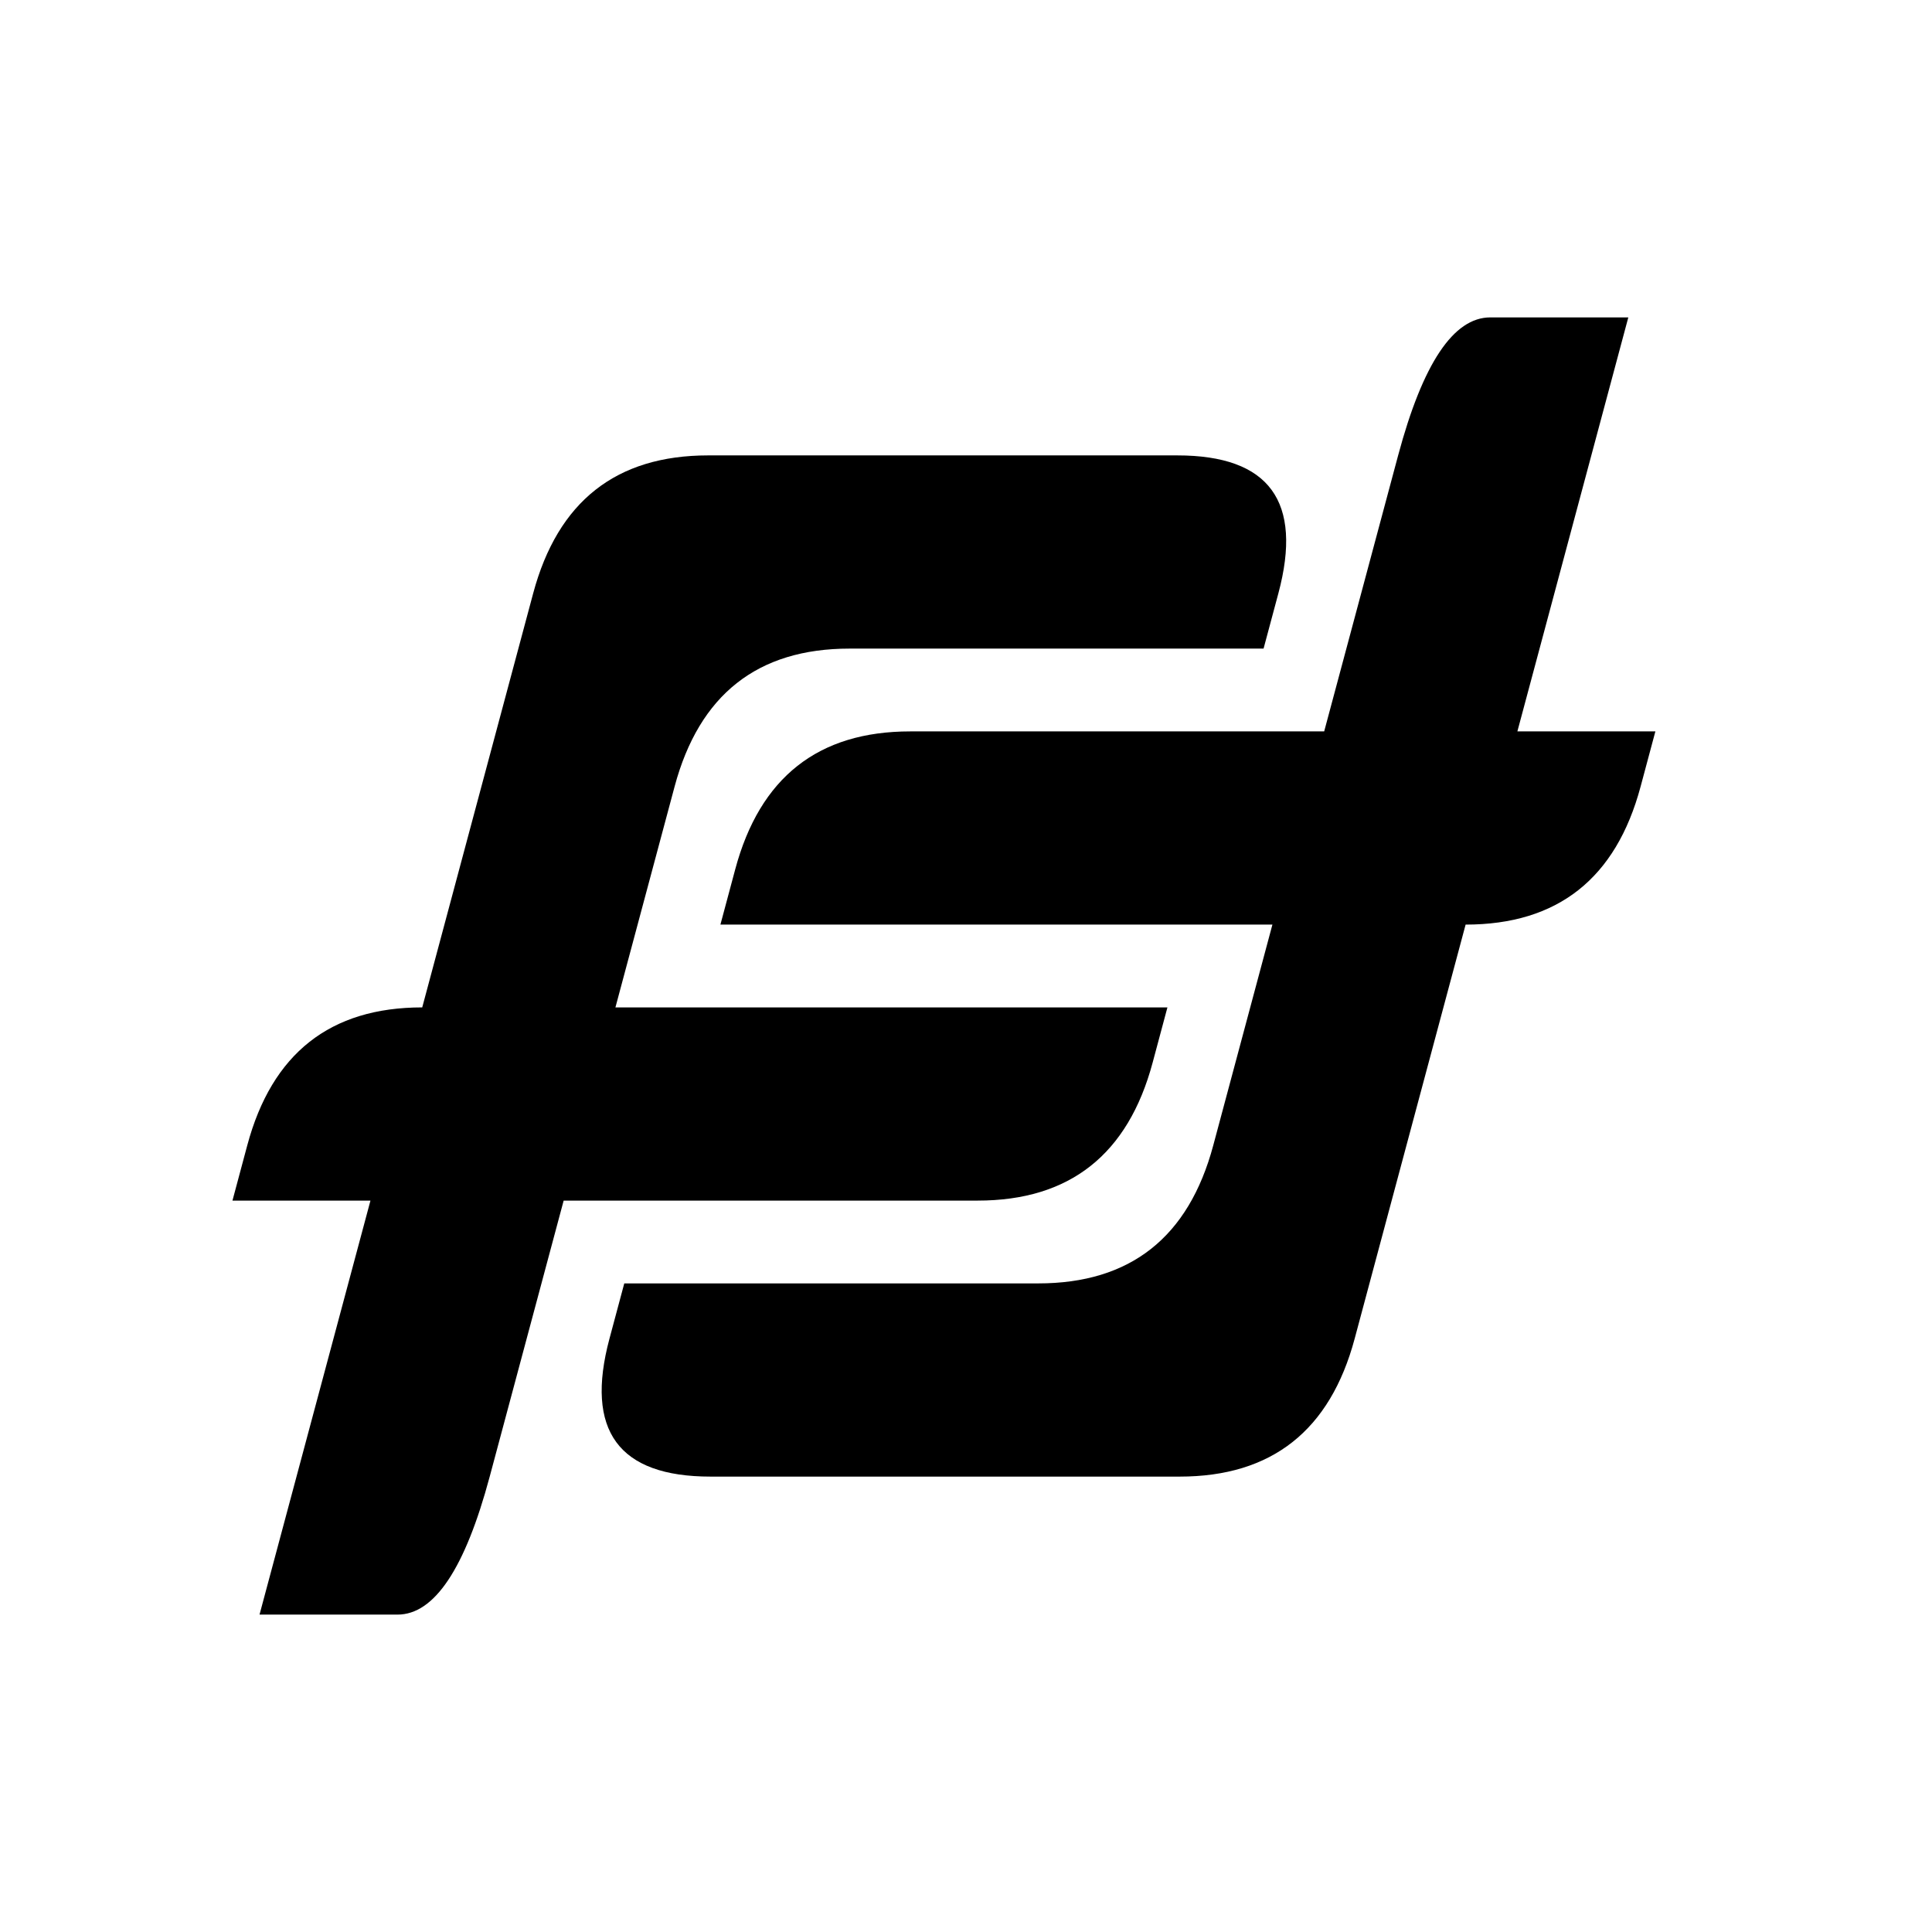
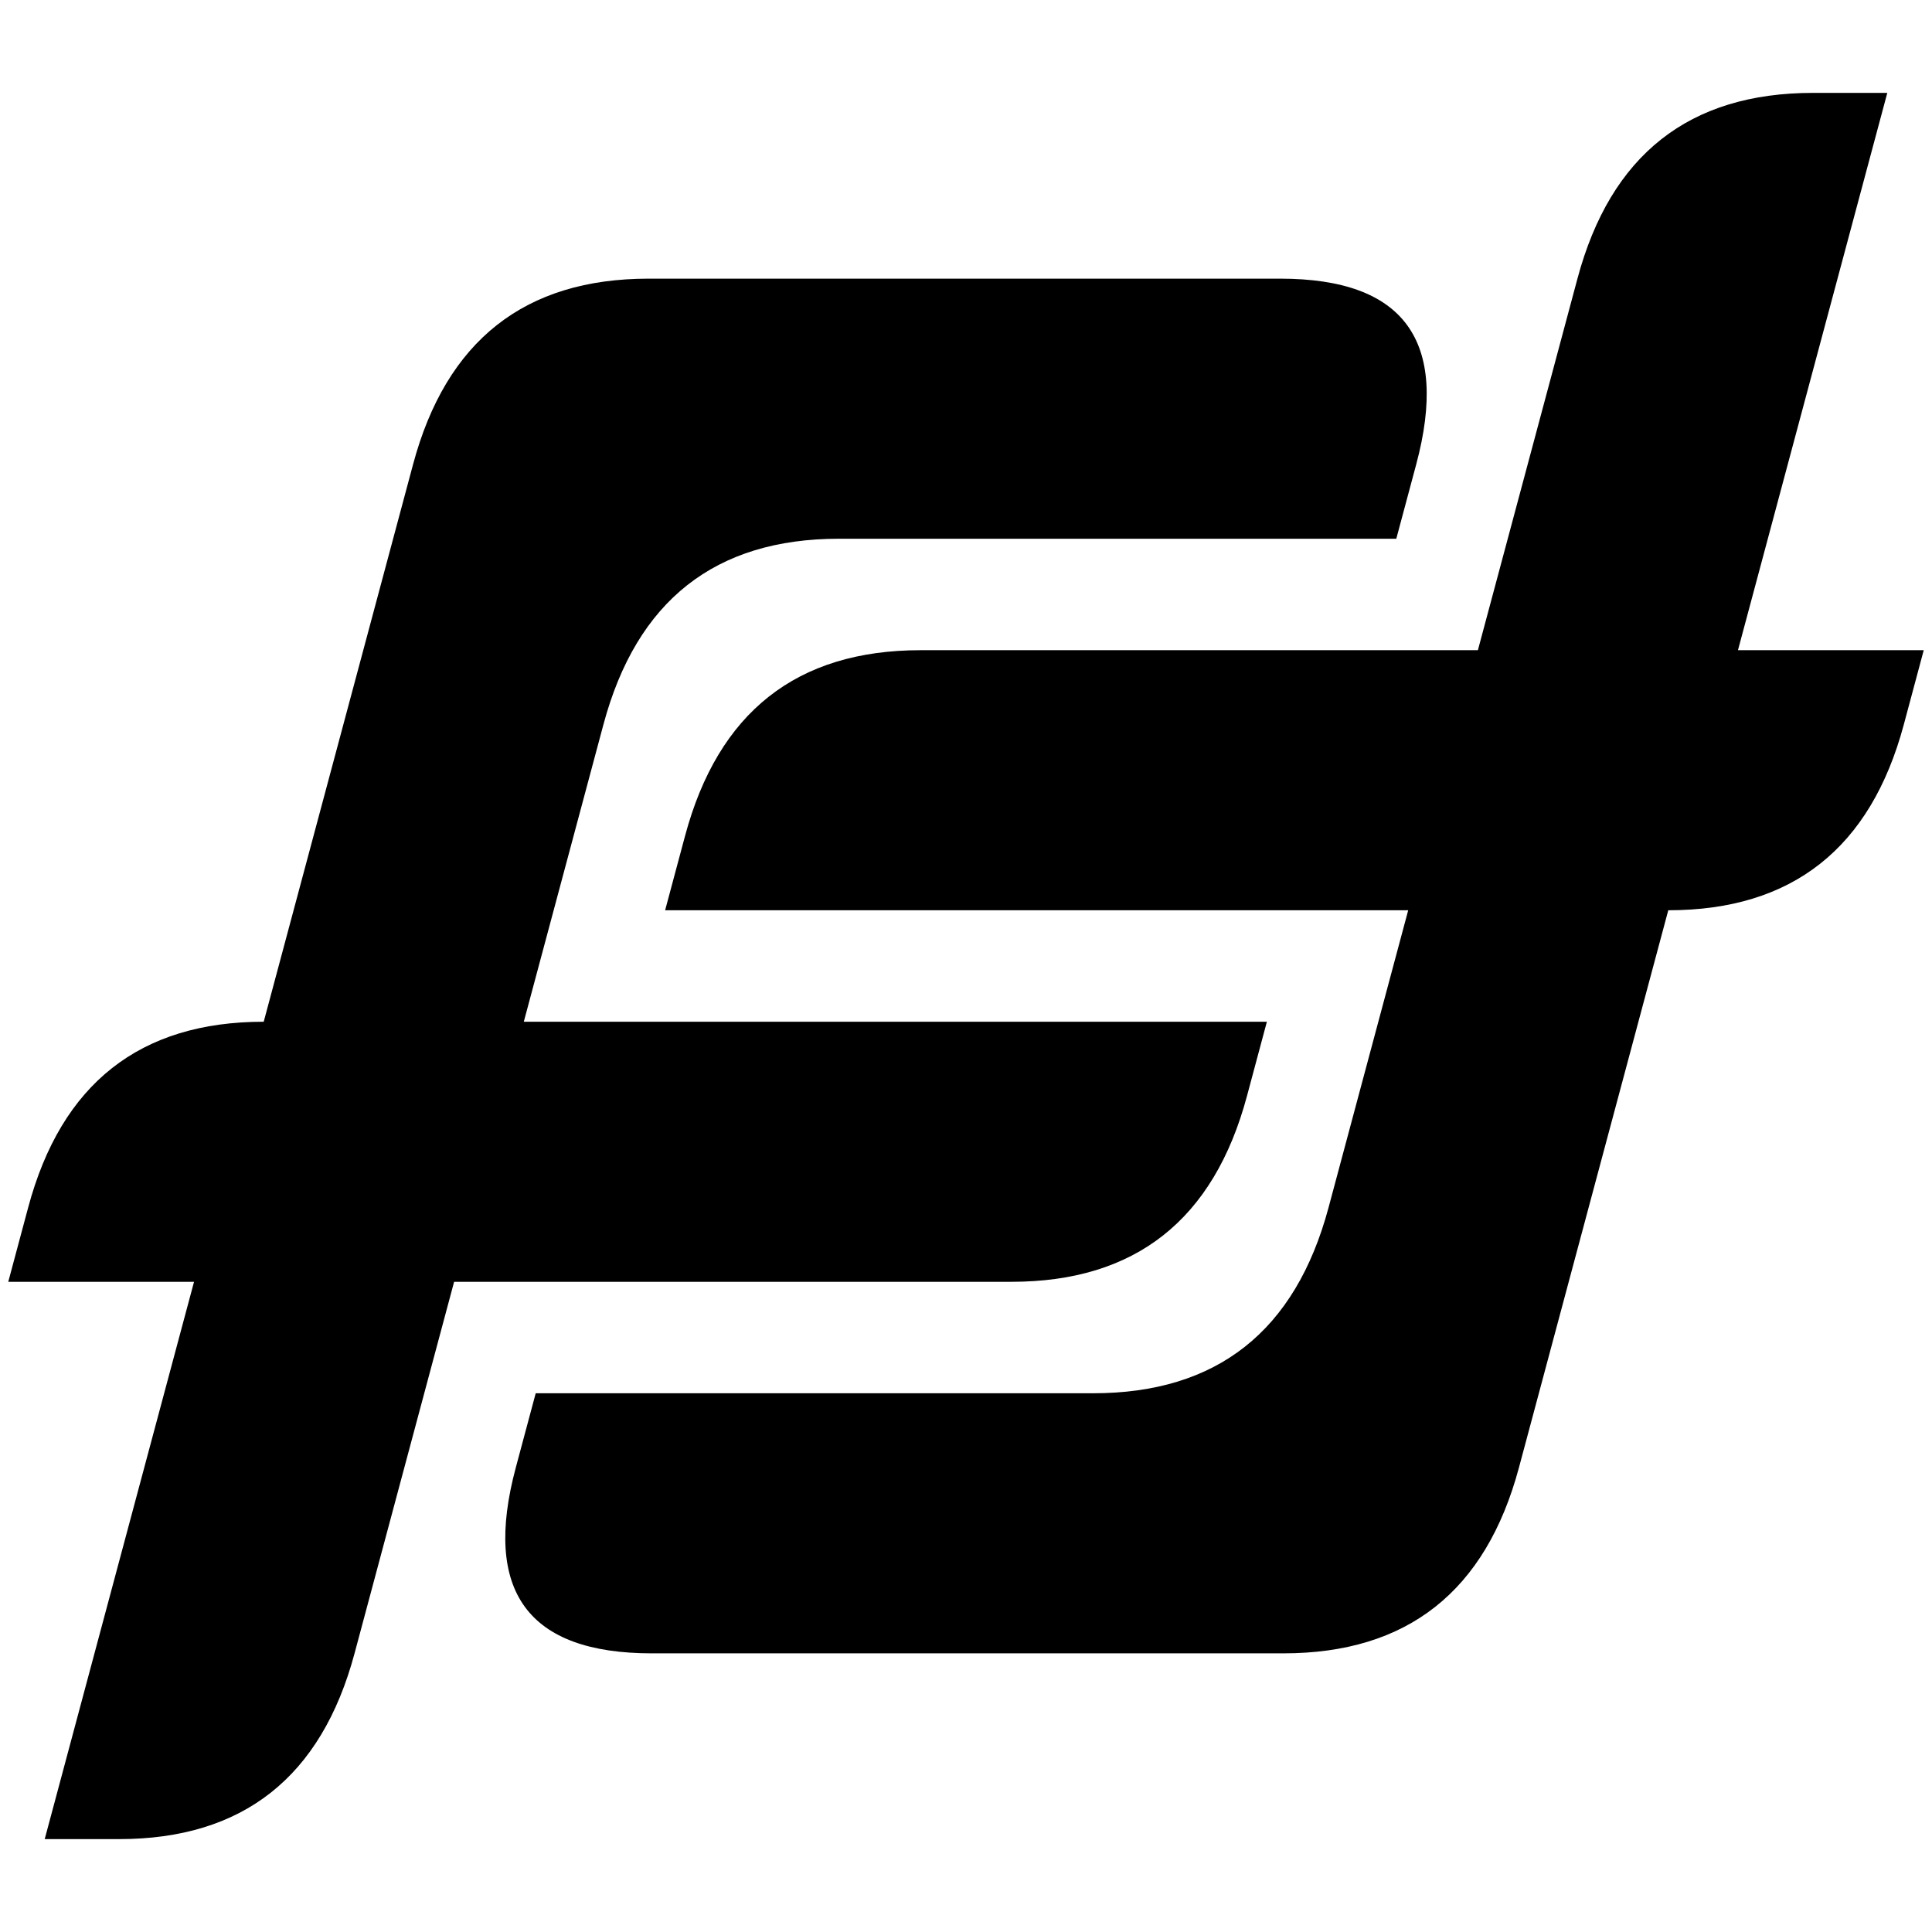
- <svg xmlns="http://www.w3.org/2000/svg" width="400" height="400.0" viewBox="-350.0 -350.0 700 700">
+ <svg xmlns="http://www.w3.org/2000/svg" width="400" height="400.0" viewBox="-260.0 -260.0 520 520">
  <defs>
</defs>
-   <path d="M-185,235 V85 H-235 V65 Q-235,15,-185,15 H-185 V-135 Q-185,-185,-135,-185 H35 Q85,-185,85,-135 V-115 H-65 Q-115,-115,-115,-65 L-115,15 L85,15 L85,35 Q85,85,35,85 H-115 V185 Q-115,235,-135,235" id="f" stroke-width="0" fill="#000000" transform="skewX(-15) translate(-8, 0)" fill-opacity="1" />
-   <path d="M-185,235 V85 H-235 V65 Q-235,15,-185,15 H-185 V-135 Q-185,-185,-135,-185 H35 Q85,-185,85,-135 V-115 H-65 Q-115,-115,-115,-65 L-115,15 L85,15 L85,35 Q85,85,35,85 H-115 V185 Q-115,235,-135,235" id="f" stroke-width="0" fill="#000000" transform="skewX(-15) translate(-8, 0) rotate(180)" fill-opacity="1" />
+   <path d="M-185,235 V85 H-235 V65 Q-235,15,-185,15 H-185 V-135 Q-185,-185,-135,-185 H35 Q85,-185,85,-135 V-115 H-65 Q-115,-115,-115,-65 L-115,15 L85,15 L85,35 Q85,85,35,85 H-115 V185 Q-115,235,-165,235" id="f" stroke-width="0" fill="#000000" transform="skewX(-15)" fill-opacity="1" />
+   <path d="M-185,235 V85 H-235 V65 Q-235,15,-185,15 H-185 V-135 Q-185,-185,-135,-185 H35 Q85,-185,85,-135 V-115 H-65 Q-115,-115,-115,-65 L-115,15 L85,15 L85,35 Q85,85,35,85 H-115 V185 Q-115,235,-165,235" id="f" stroke-width="0" fill="#000000" transform="skewX(-15) rotate(180)" fill-opacity="1" />
</svg>
